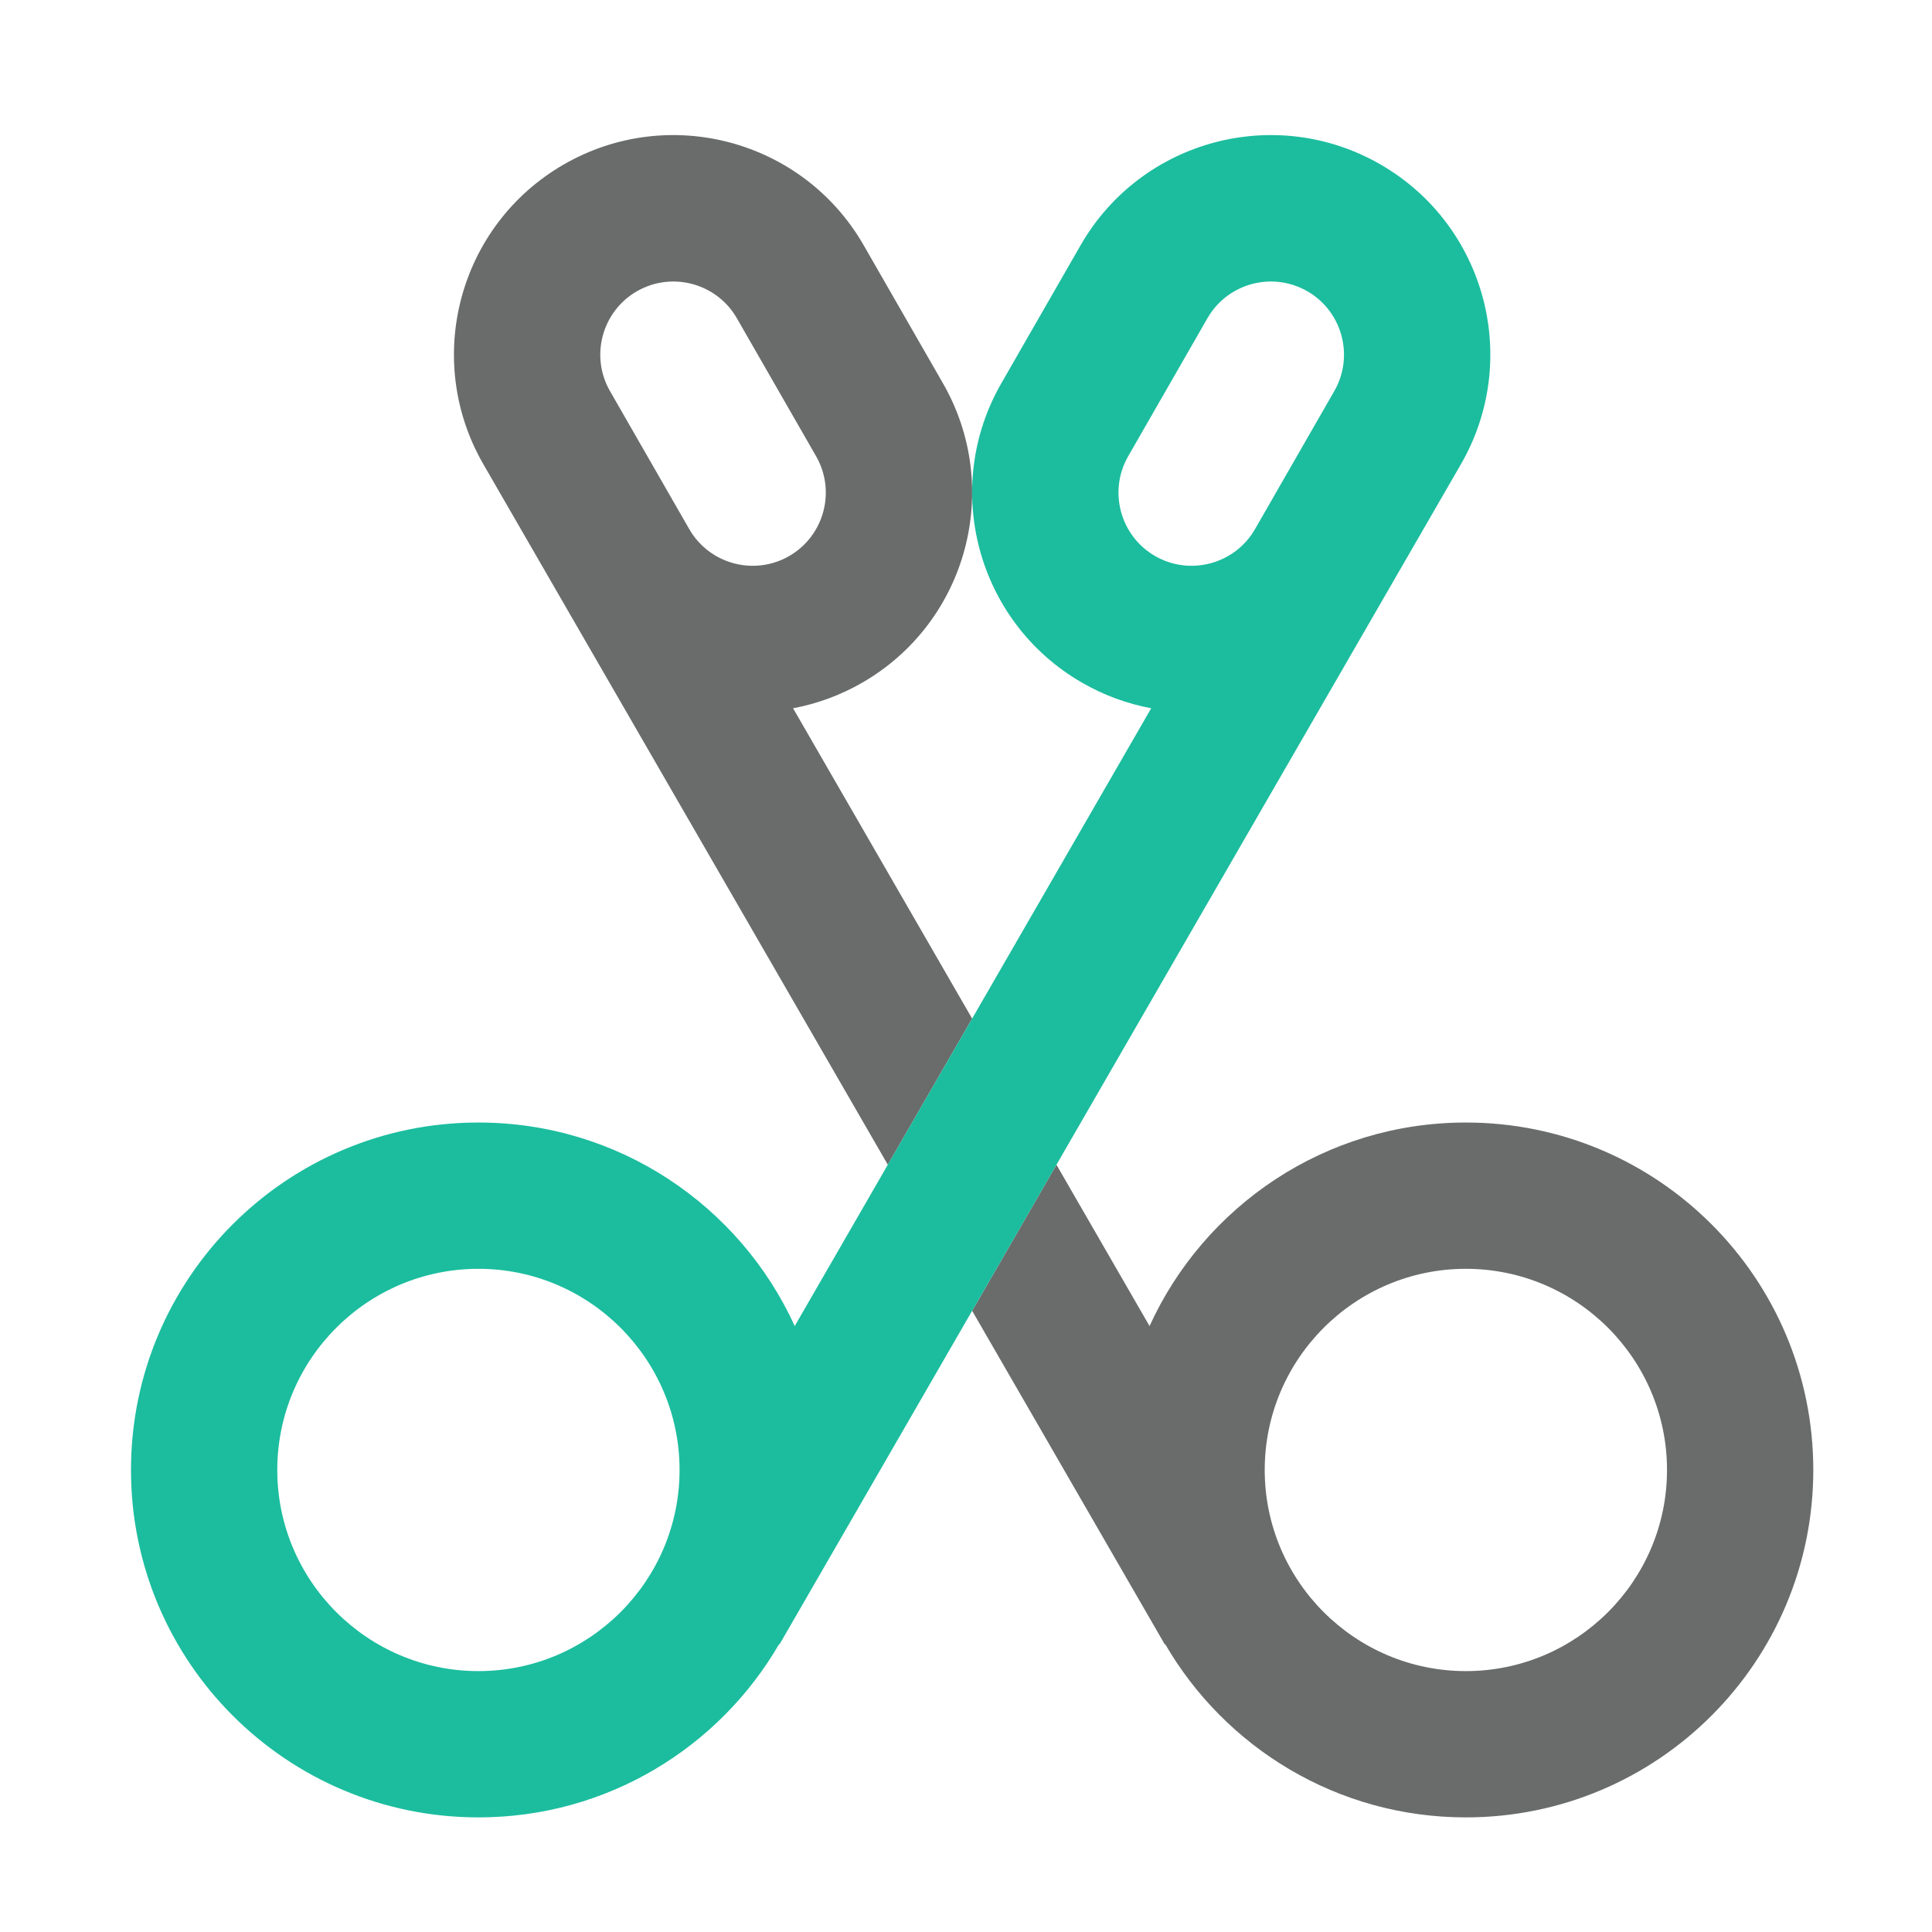
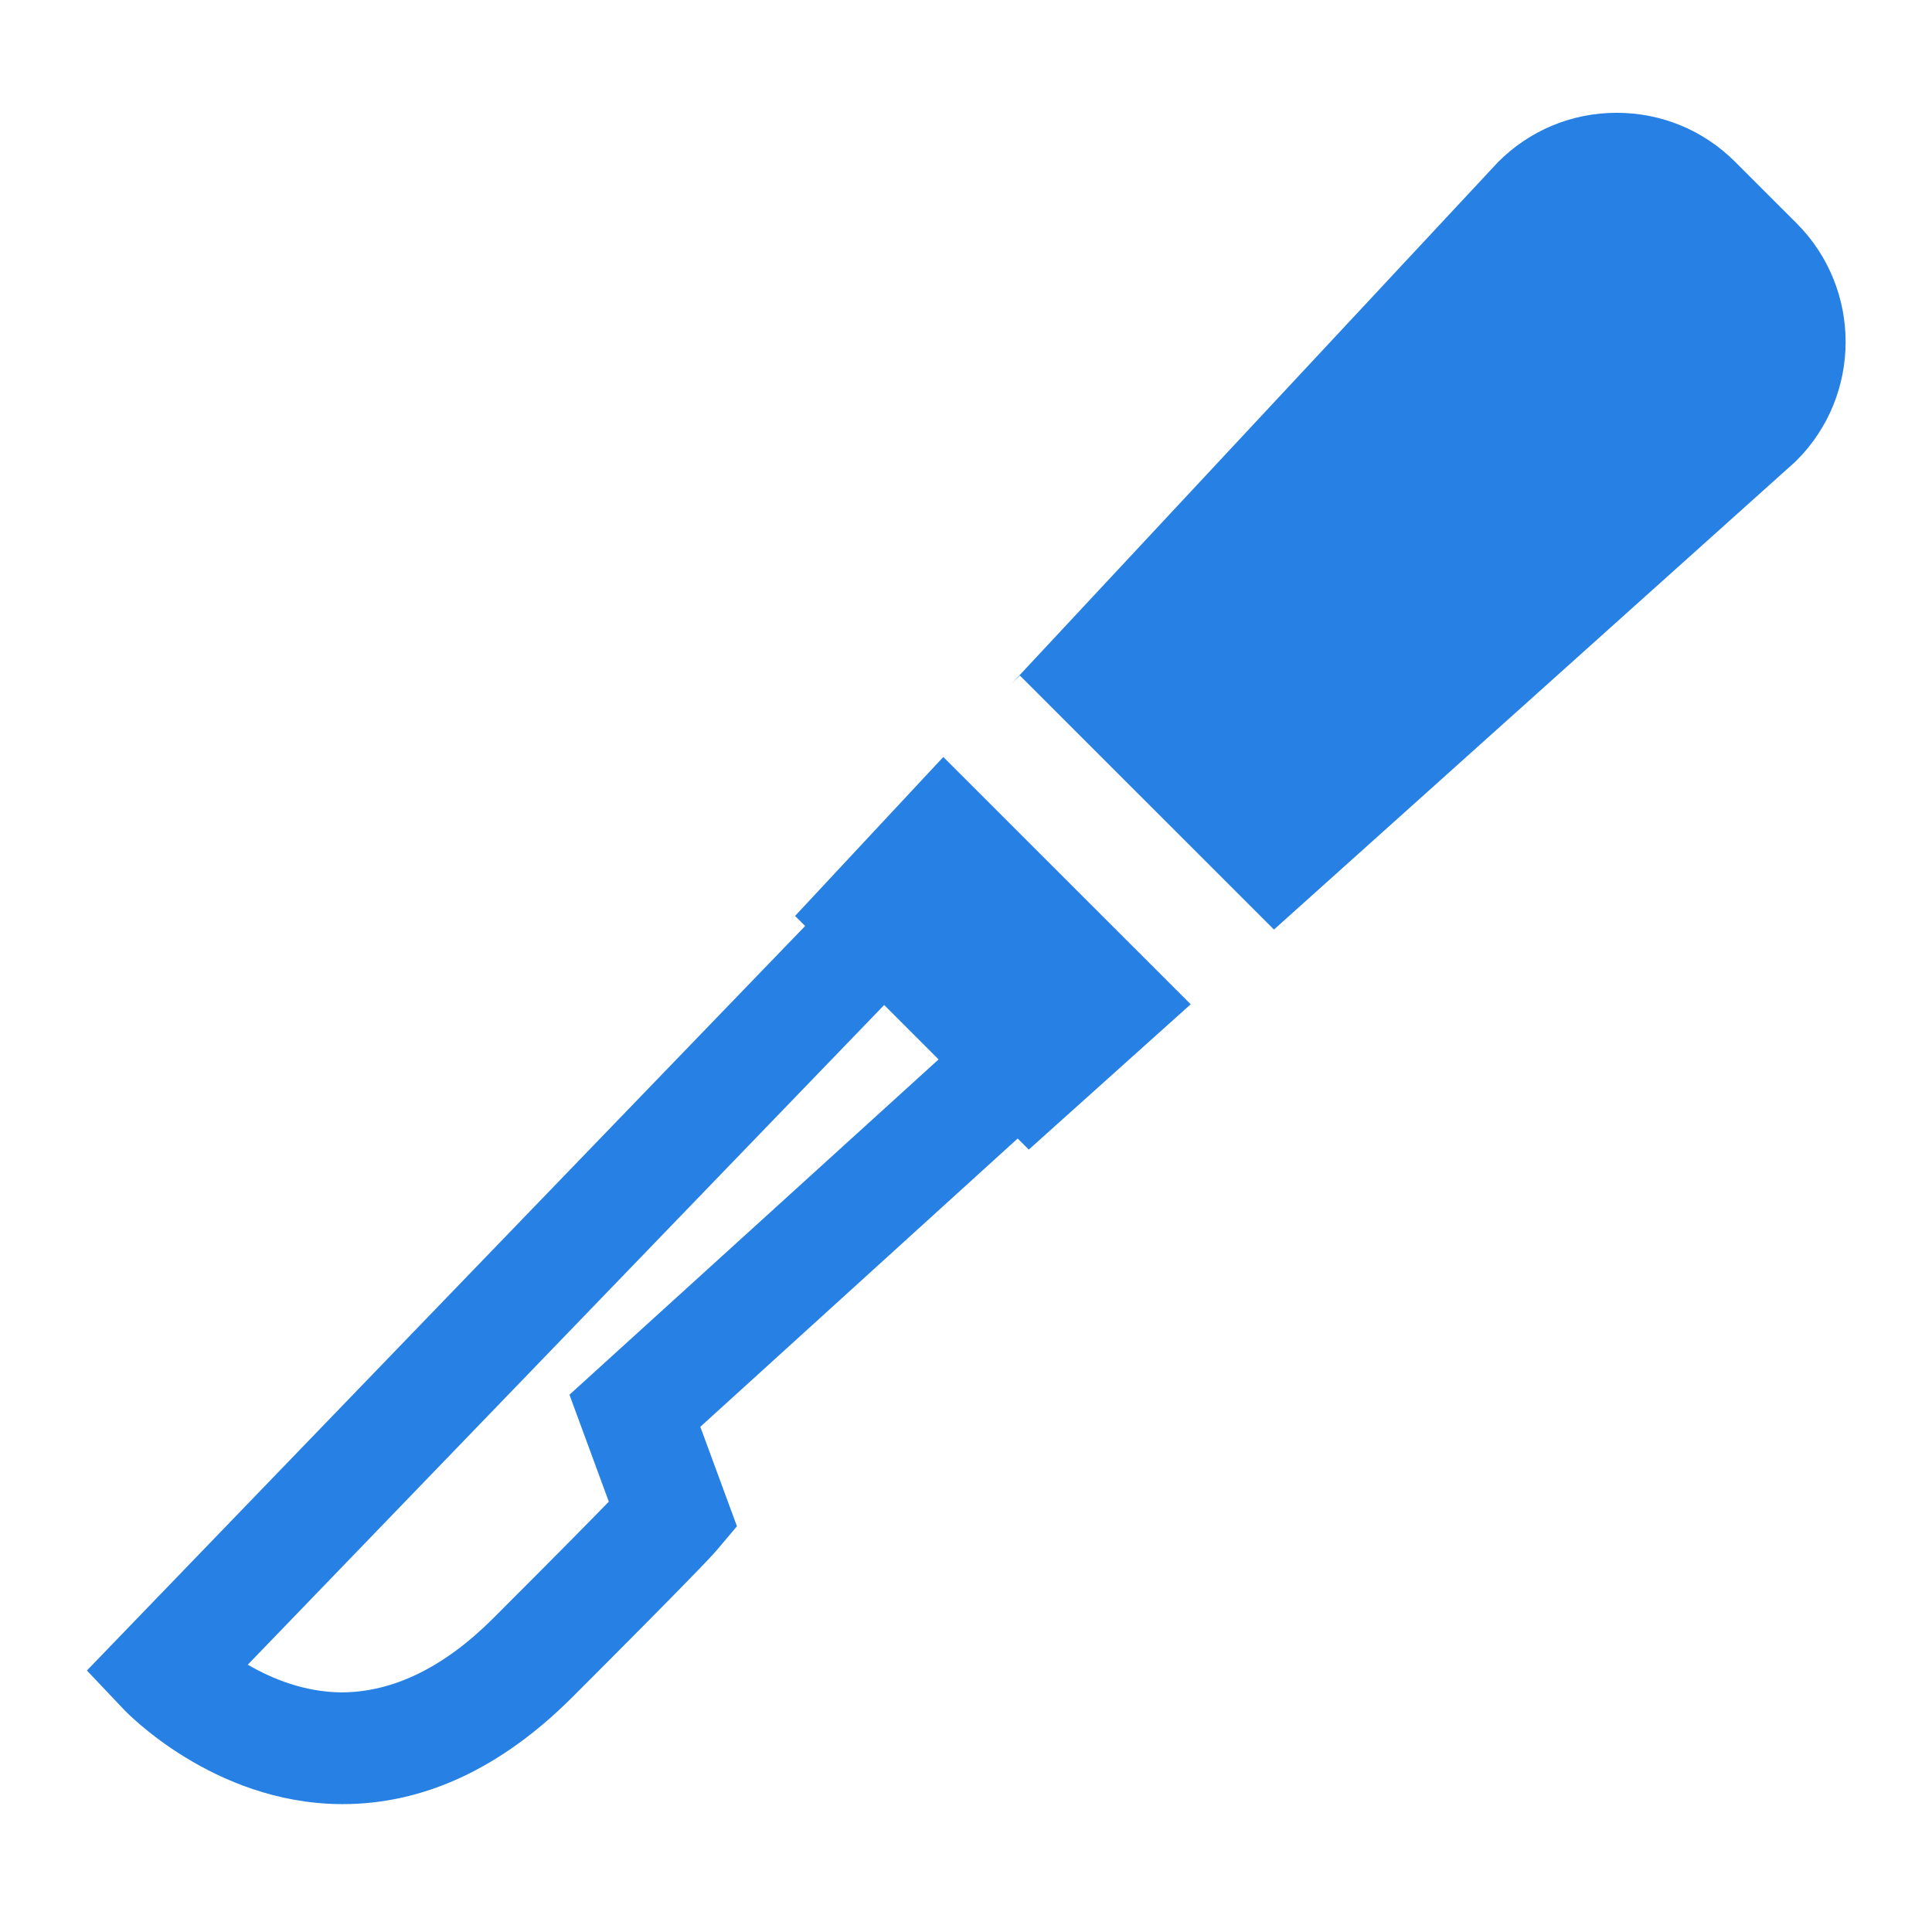
<svg xmlns="http://www.w3.org/2000/svg" version="1.1" id="Capa_1" x="0px" y="0px" viewBox="0 0 460 460" style="enable-background:new 0 0 460 460;" xml:space="preserve">
  <defs id="defs43">
	
	
	
</defs>
-   <g id="g858" transform="matrix(0.8707627,0,0,0.8707627,31.18644,32.16102)">
-     <path style="fill:#6a6c6c;fill-opacity:1" d="m 365,270 c -38.432,0 -71.53,22.822 -86.49,55.652 L 253.057,281.541 230,321.474 l 52.728,91.322 c 0,0 0.006,-0.087 0.016,-0.242 C 299.178,440.919 329.859,460 365,460 c 52.467,0 95,-42.533 95,-95 0,-52.467 -42.533,-95 -95,-95 z m 0,150 c -30.327,0 -55,-24.673 -55,-55 0,-30.327 24.673,-55 55,-55 30.327,0 55,24.673 55,55 0,30.327 -24.673,55 -55,55 z" id="path2" />
-     <path style="fill:#6a6c6c;fill-opacity:1" d="m 181.037,156.727 c 6.497,-1.217 12.904,-3.523 18.953,-7.015 28.698,-16.569 38.53,-53.264 21.962,-81.961 L 200.28,30.01 C 183.711,1.313 147.016,-8.52 118.318,8.048 89.621,24.617 79.788,61.313 96.357,90.01 L 206.943,281.541 230,241.582 Z m -28.368,-48.95 -21.672,-37.74 c -5.514,-9.55 -2.23,-21.806 7.321,-27.321 9.55,-5.514 21.807,-2.23 27.32,7.321 l 21.672,37.74 c 5.514,9.55 2.23,21.807 -7.32,27.32 -9.55,5.514 -21.807,2.23 -27.321,-7.32 z" id="path4" />
-     <path style="fill:#18bc9c;fill-opacity:0.984" d="M 363.643,90.01 C 380.212,61.312 370.379,24.617 341.682,8.048 312.984,-8.52 276.289,1.313 259.72,30.01 l -21.672,37.74 c -16.569,28.698 -6.736,65.393 21.962,81.961 6.05,3.493 12.456,5.799 18.953,7.015 L 230,241.582 206.943,281.54 181.49,325.651 C 166.53,292.822 133.432,270 95,270 42.533,270 0,312.533 0,365 c 0,52.467 42.533,95 95,95 35.141,0 65.822,-19.081 82.256,-47.446 0.011,0.155 0.016,0.242 0.016,0.242 L 230,321.474 253.057,281.54 Z m -90.953,-2.233 21.672,-37.74 c 5.514,-9.55 17.77,-12.834 27.32,-7.321 9.55,5.514 12.834,17.77 7.321,27.321 l -21.672,37.74 c -5.514,9.55 -17.77,12.834 -27.321,7.32 -9.55,-5.513 -12.834,-17.77 -7.32,-27.32 z M 95,420 c -30.327,0 -55,-24.673 -55,-55 0,-30.327 24.673,-55 55,-55 30.327,0 55,24.673 55,55 0,30.327 -24.673,55 -55,55 z" id="path6" />
-   </g>
  <g id="g10">
</g>
  <g id="g12">
</g>
  <g id="g14">
</g>
  <g id="g16">
</g>
  <g id="g18">
</g>
  <g id="g20">
</g>
  <g id="g22">
</g>
  <g id="g24">
</g>
  <g id="g26">
</g>
  <g id="g28">
</g>
  <g id="g30">
</g>
  <g id="g32">
</g>
  <g id="g34">
</g>
  <g id="g36">
</g>
  <g id="g38">
</g>
+   <g id="g851" transform="matrix(4.433609,0,0,4.433609,1897.926,-2390.256)">
+     <path style="fill:#2780e3;fill-opacity:1" id="path2" d="m -385.38,588.31 0.541,0.54 -38.571,39.982 1.972,2.082 c 0.193,0.204 4.811,5 11.563,5.092 0.067,0 0.134,10e-4 0.202,10e-4 4.373,0 8.521,-1.932 12.331,-5.742 6.481,-6.48 7.542,-7.643 7.713,-7.845 l 1.128,-1.334 -1.967,-5.342 17.043,-15.482 0.596,0.596 8.695,-7.804 -13.285,-13.281 z m -12.116,25.712 2.114,5.743 c -1.023,1.051 -2.879,2.935 -6.203,6.258 -2.664,2.665 -5.408,3.979 -8.157,3.984 -1.99,-0.016 -3.737,-0.734 -5.028,-1.488 l 34.175,-35.426 2.922,2.922 z" />
+     <path style="fill:#2780e3;fill-opacity:1" id="path4" d="m -331.592,551.116 -3.301,-3.3 c -1.699,-1.7 -3.96,-2.636 -6.364,-2.636 -2.405,0 -4.665,0.937 -6.364,2.639 l -26.132,28.023 0.444,-0.444 13.646,13.644 27.954,-25.085 0.118,-0.112 c 3.504,-3.509 3.505,-9.217 -10e-4,-12.729 z" />
+   </g>
</svg>
